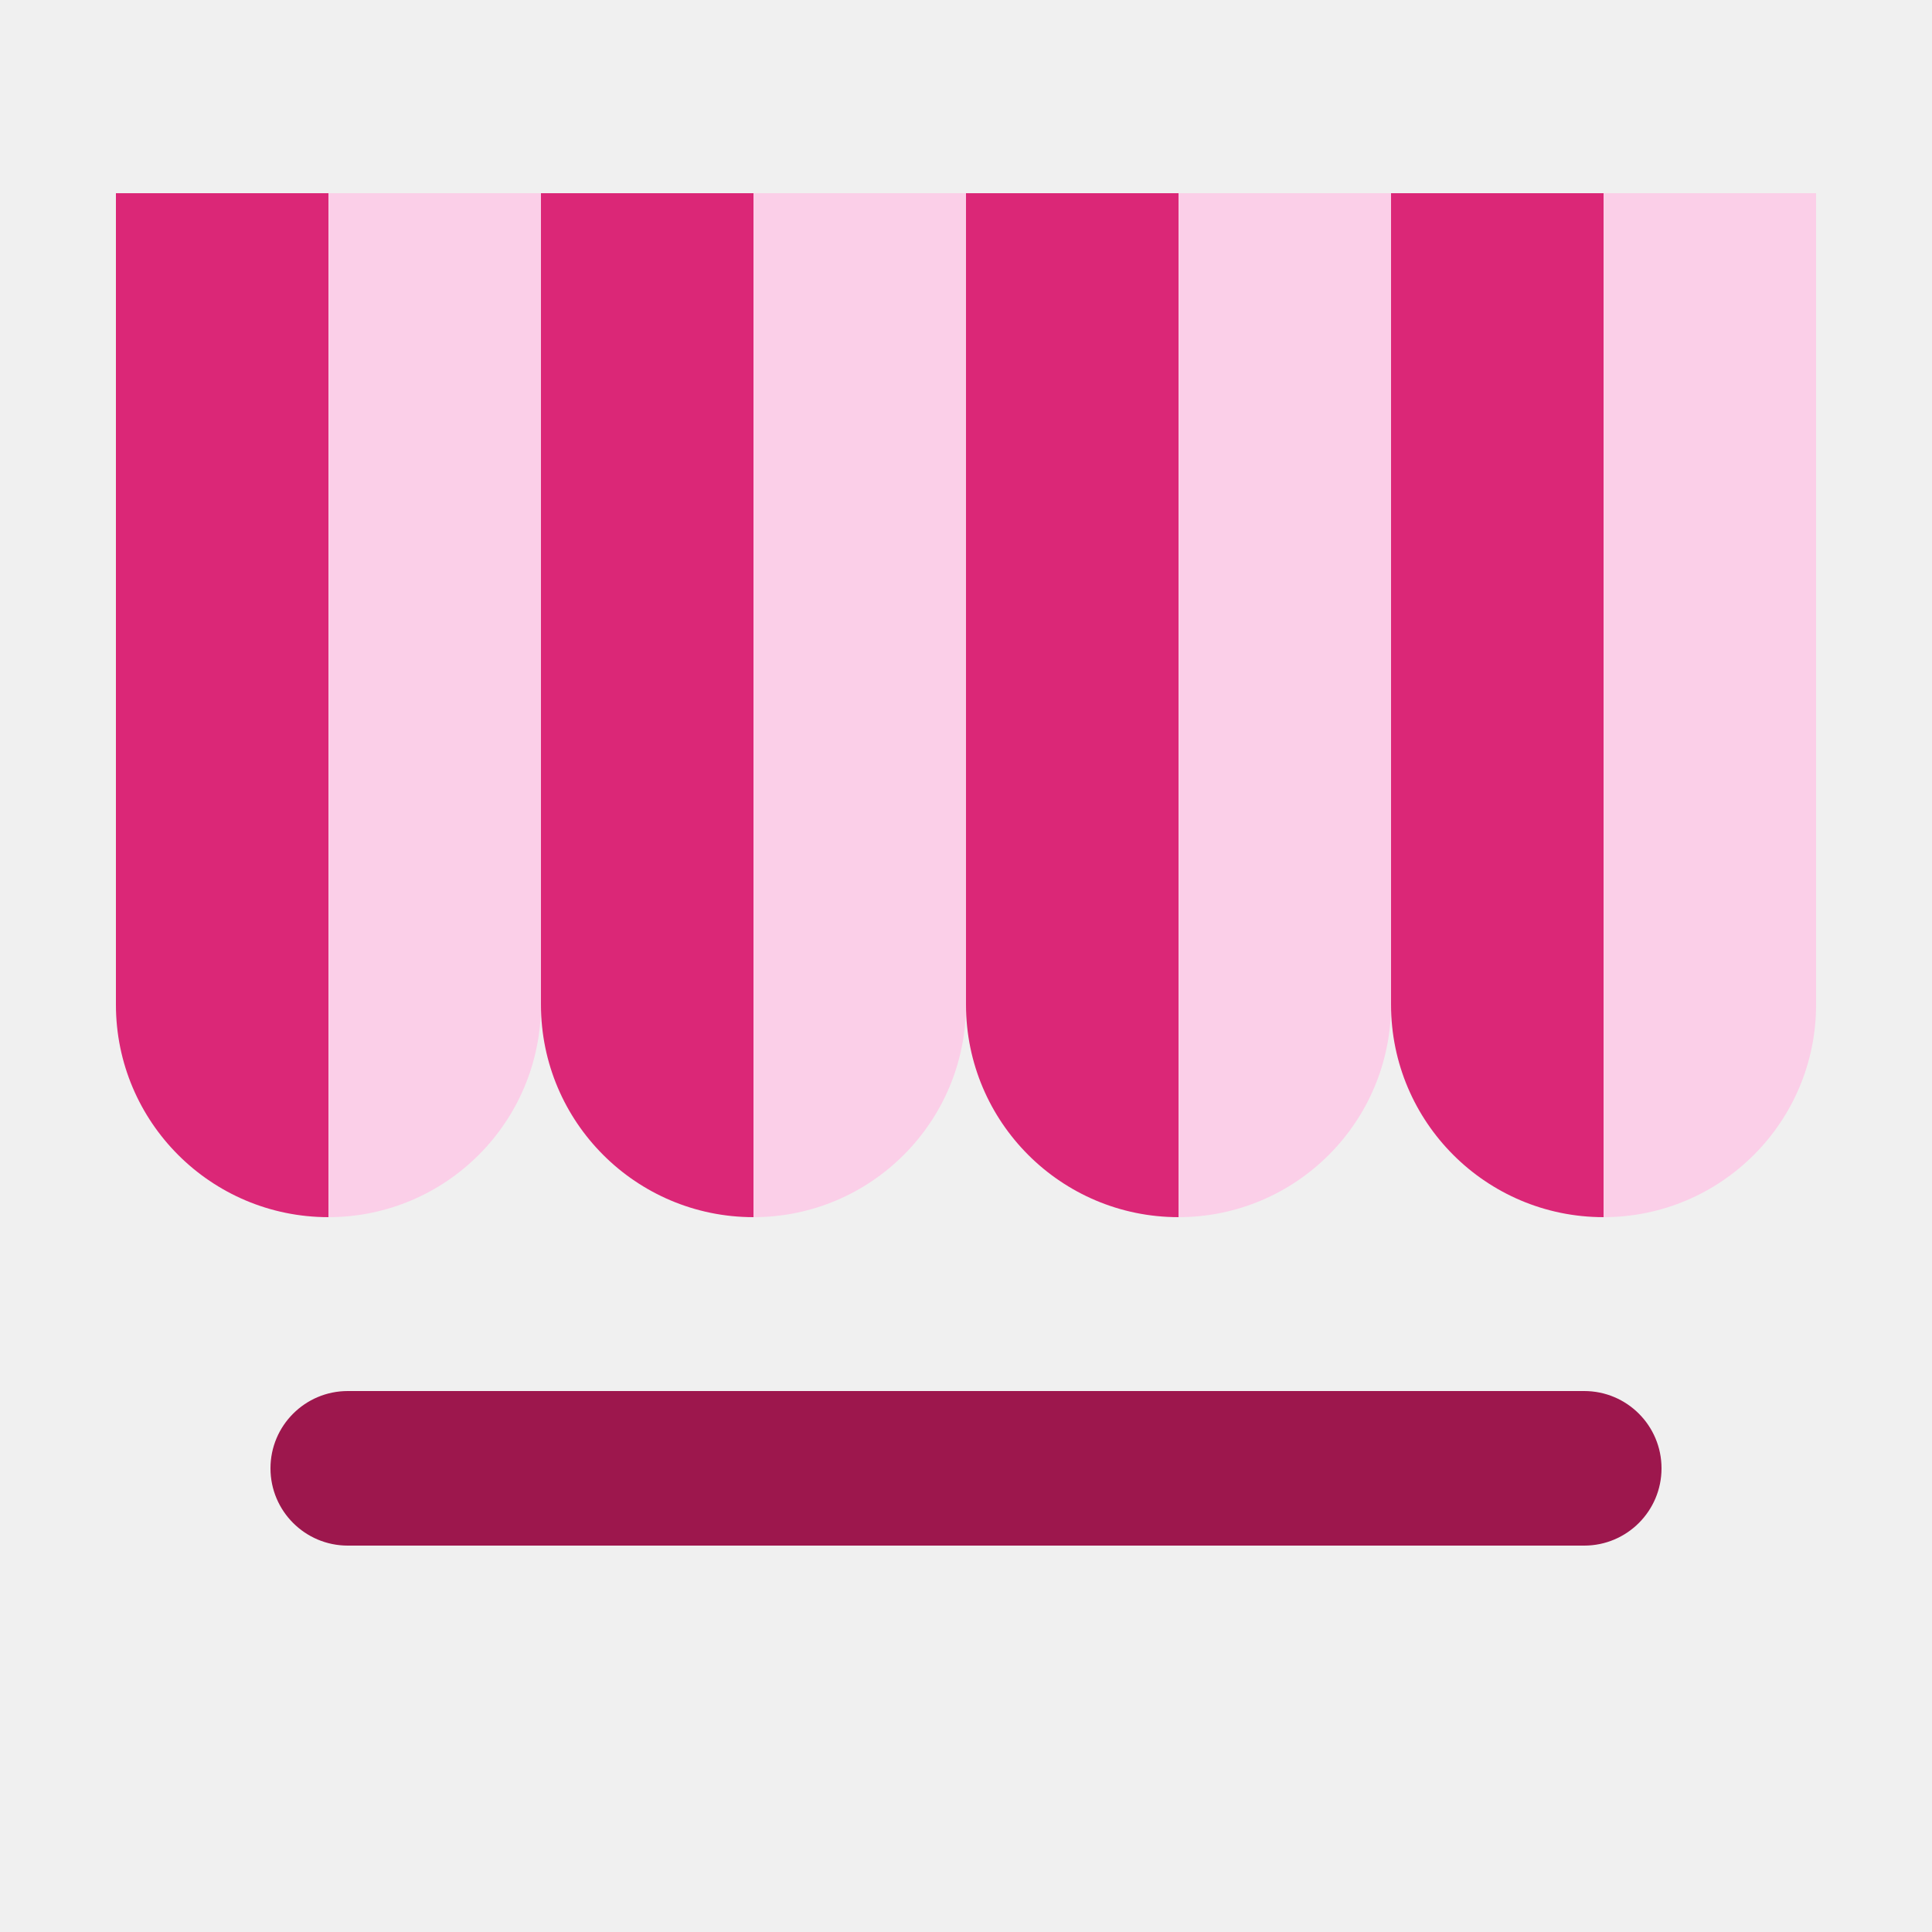
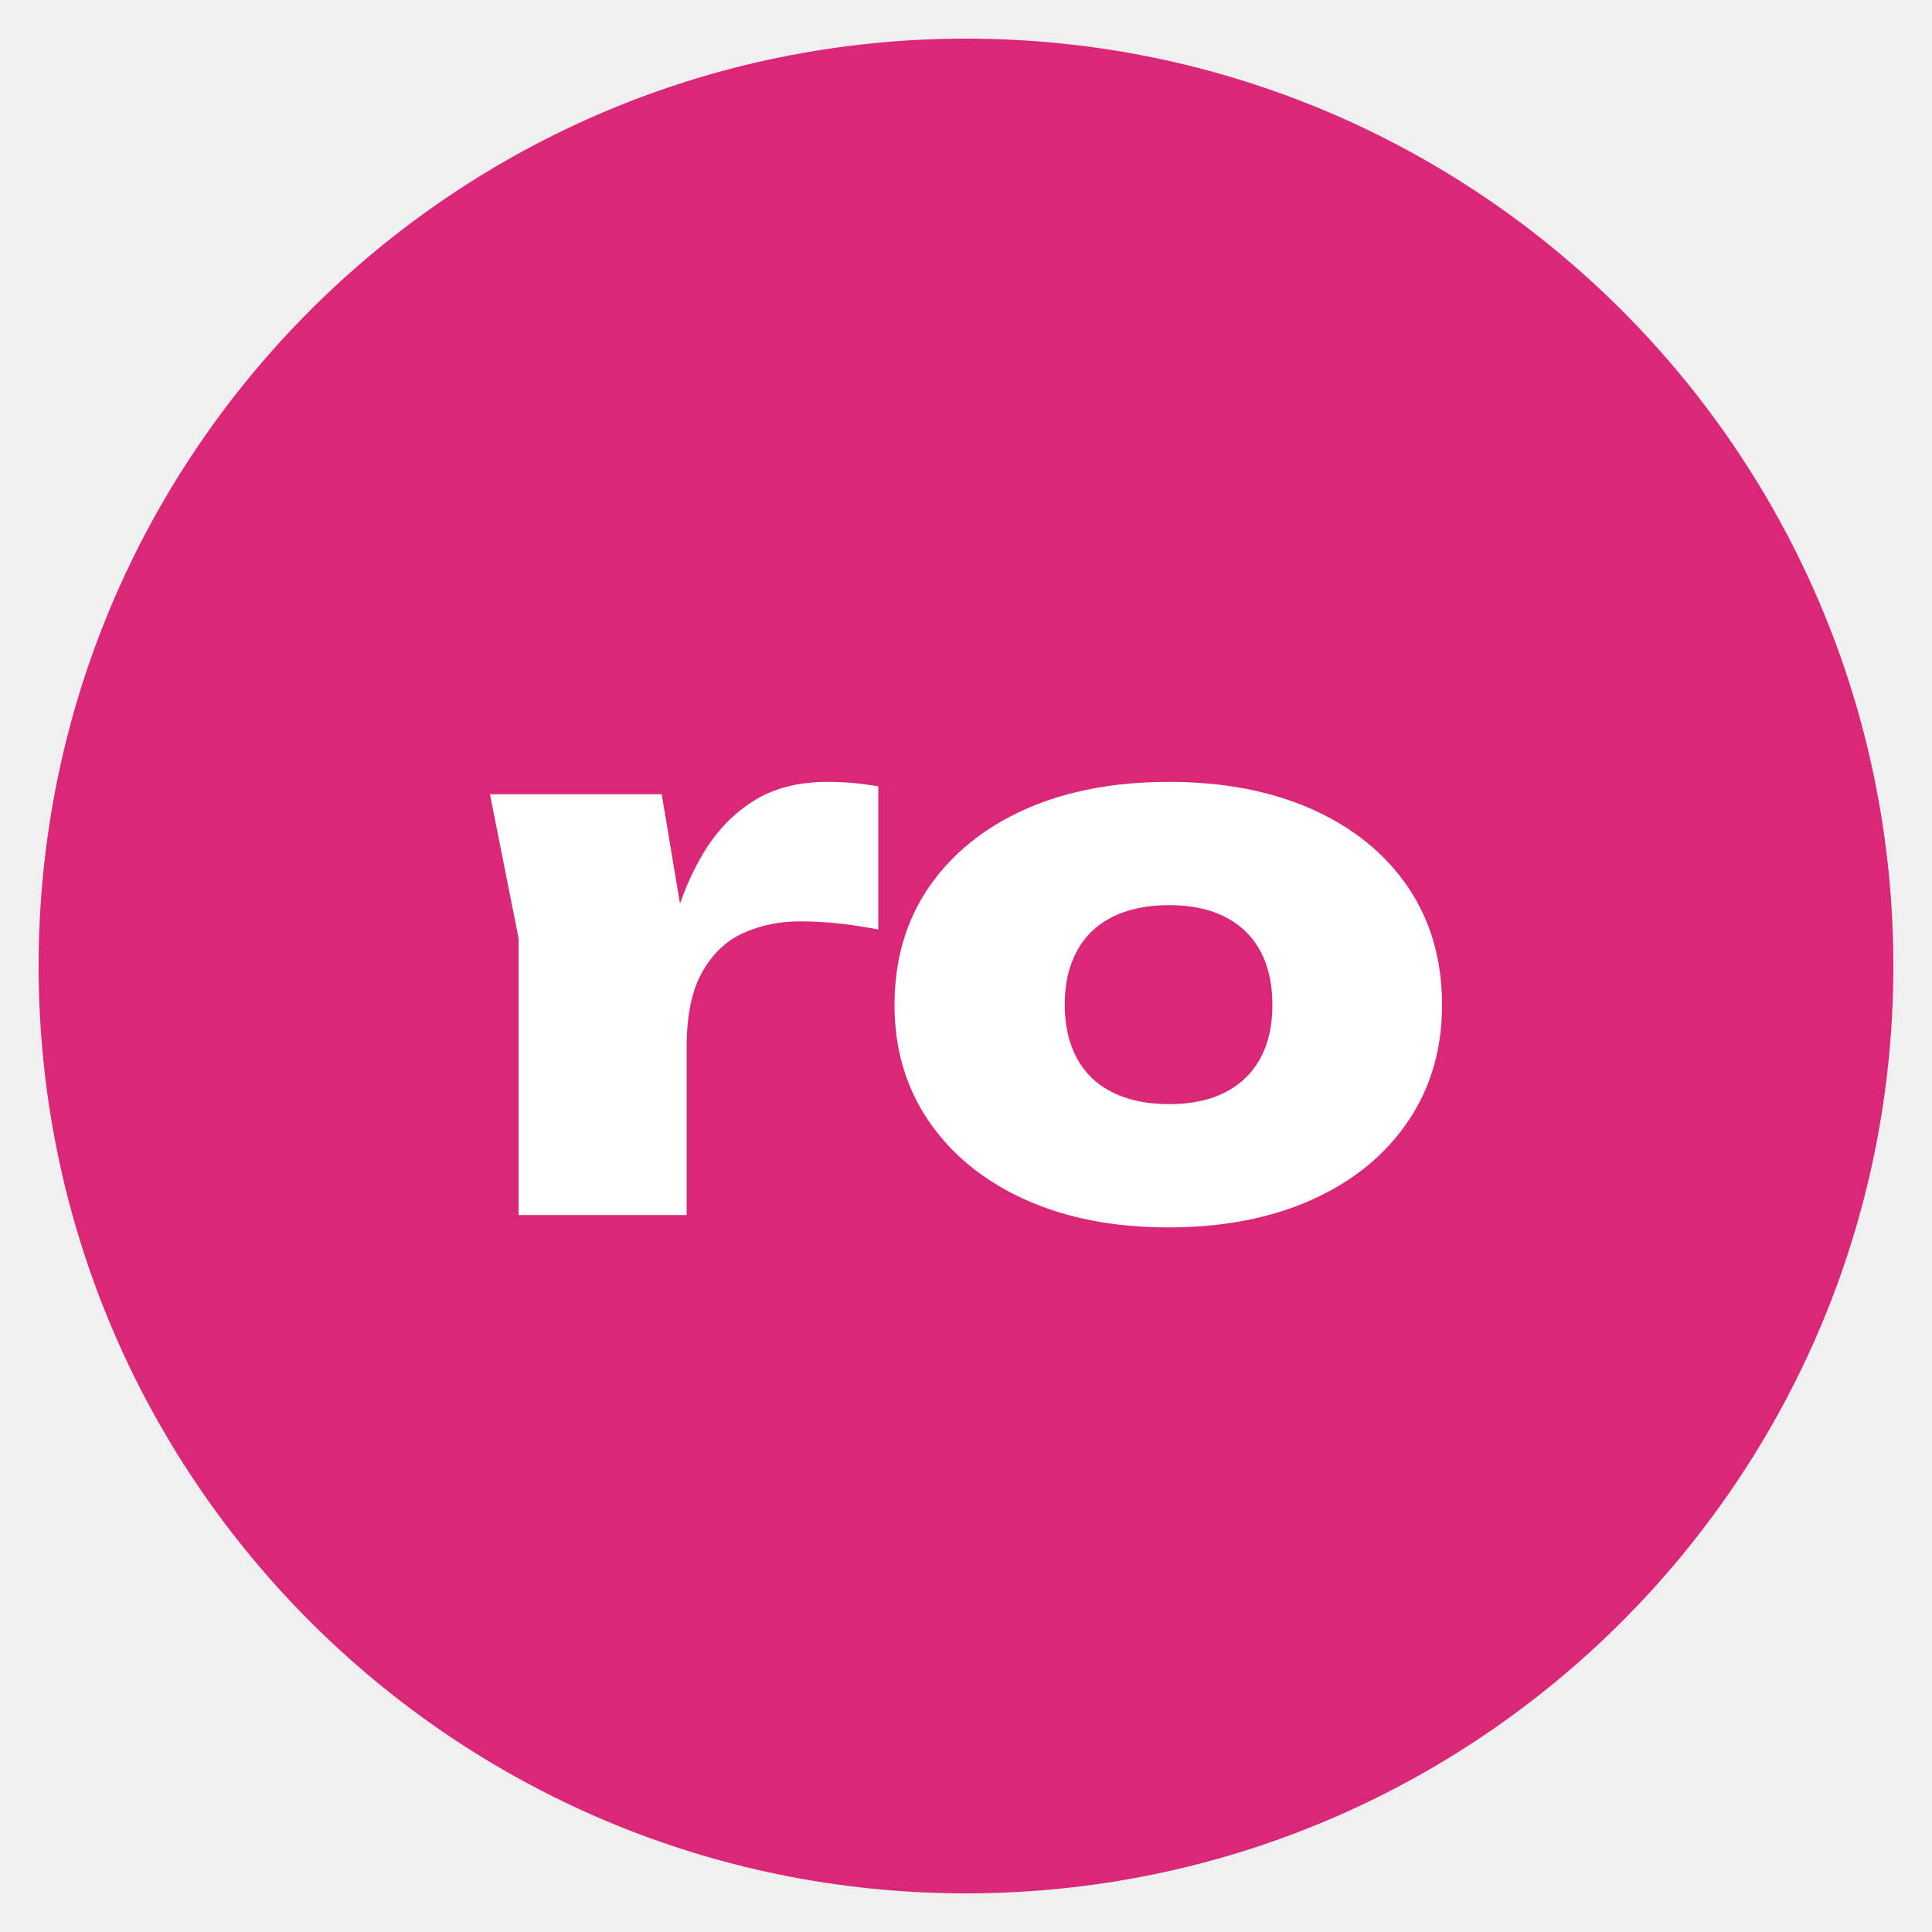
<svg xmlns="http://www.w3.org/2000/svg" viewBox="0 0 100 100">
-   <defs>
-     <clipPath id="a">
-       <path d="M6 10h88v42a11 11 0 0 1-22 0a11 11 0 0 1-22 0a11 11 0 0 1-22 0a11 11 0 0 1-22 0z" />
-     </clipPath>
-   </defs>
-   <g clip-path="url(#a)">
-     <rect x="6" y="10" width="11" height="80" fill="#DB2777" />
-     <rect x="17" y="10" width="11" height="80" fill="#FBCFE8" />
-     <rect x="28" y="10" width="11" height="80" fill="#DB2777" />
-     <rect x="39" y="10" width="11" height="80" fill="#FBCFE8" />
-     <rect x="50" y="10" width="11" height="80" fill="#DB2777" />
-     <rect x="61" y="10" width="11" height="80" fill="#FBCFE8" />
-     <rect x="72" y="10" width="11" height="80" fill="#DB2777" />
-     <rect x="83" y="10" width="11" height="80" fill="#FBCFE8" />
-   </g>
-   <rect x="14" y="72" width="72" height="8" rx="4" fill="#9D174D" />
+   <circle cx="50" cy="50" r="48" fill="#DB2777" />
+   <path d="M26.84 48.56L25.36 41.11L34.25 41.11L35.54 48.83L35.54 62.89L26.84 62.89L26.84 48.56M45.46 40.7L45.46 40.7L45.46 48.11Q44.24 47.88 43.24 47.78Q42.23 47.69 41.39 47.69L41.39 47.69Q39.84 47.69 38.5 48.28Q37.17 48.87 36.36 50.29Q35.54 51.72 35.54 54.22L35.54 54.22L33.95 52.25Q34.29 49.89 34.88 47.78Q35.47 45.67 36.49 44.02Q37.52 42.37 39.06 41.42Q40.6 40.47 42.84 40.47L42.84 40.47Q43.45 40.47 44.09 40.52Q44.74 40.58 45.46 40.7M60.47 63.53L60.47 63.53Q56.25 63.53 53.06 62.09Q49.87 60.65 48.08 58.04Q46.3 55.44 46.3 52.02L46.3 52.02Q46.3 48.52 48.08 45.92Q49.87 43.32 53.06 41.89Q56.25 40.47 60.51 40.47L60.51 40.47Q64.72 40.47 67.92 41.89Q71.11 43.32 72.88 45.92Q74.64 48.52 74.64 52.02L74.64 52.02Q74.64 55.44 72.88 58.04Q71.11 60.65 67.92 62.09Q64.72 63.53 60.47 63.53M60.51 57.15L60.51 57.15Q62.22 57.15 63.41 56.54Q64.61 55.93 65.24 54.77Q65.86 53.62 65.86 52.02L65.86 52.02Q65.86 50.39 65.24 49.23Q64.61 48.07 63.41 47.46Q62.22 46.85 60.51 46.85L60.51 46.85Q58.8 46.85 57.58 47.46Q56.36 48.07 55.74 49.23Q55.11 50.39 55.11 51.98L55.11 51.98Q55.11 53.62 55.74 54.77Q56.36 55.93 57.58 56.54Q58.8 57.15 60.51 57.15" fill="#fff" />
</svg>
